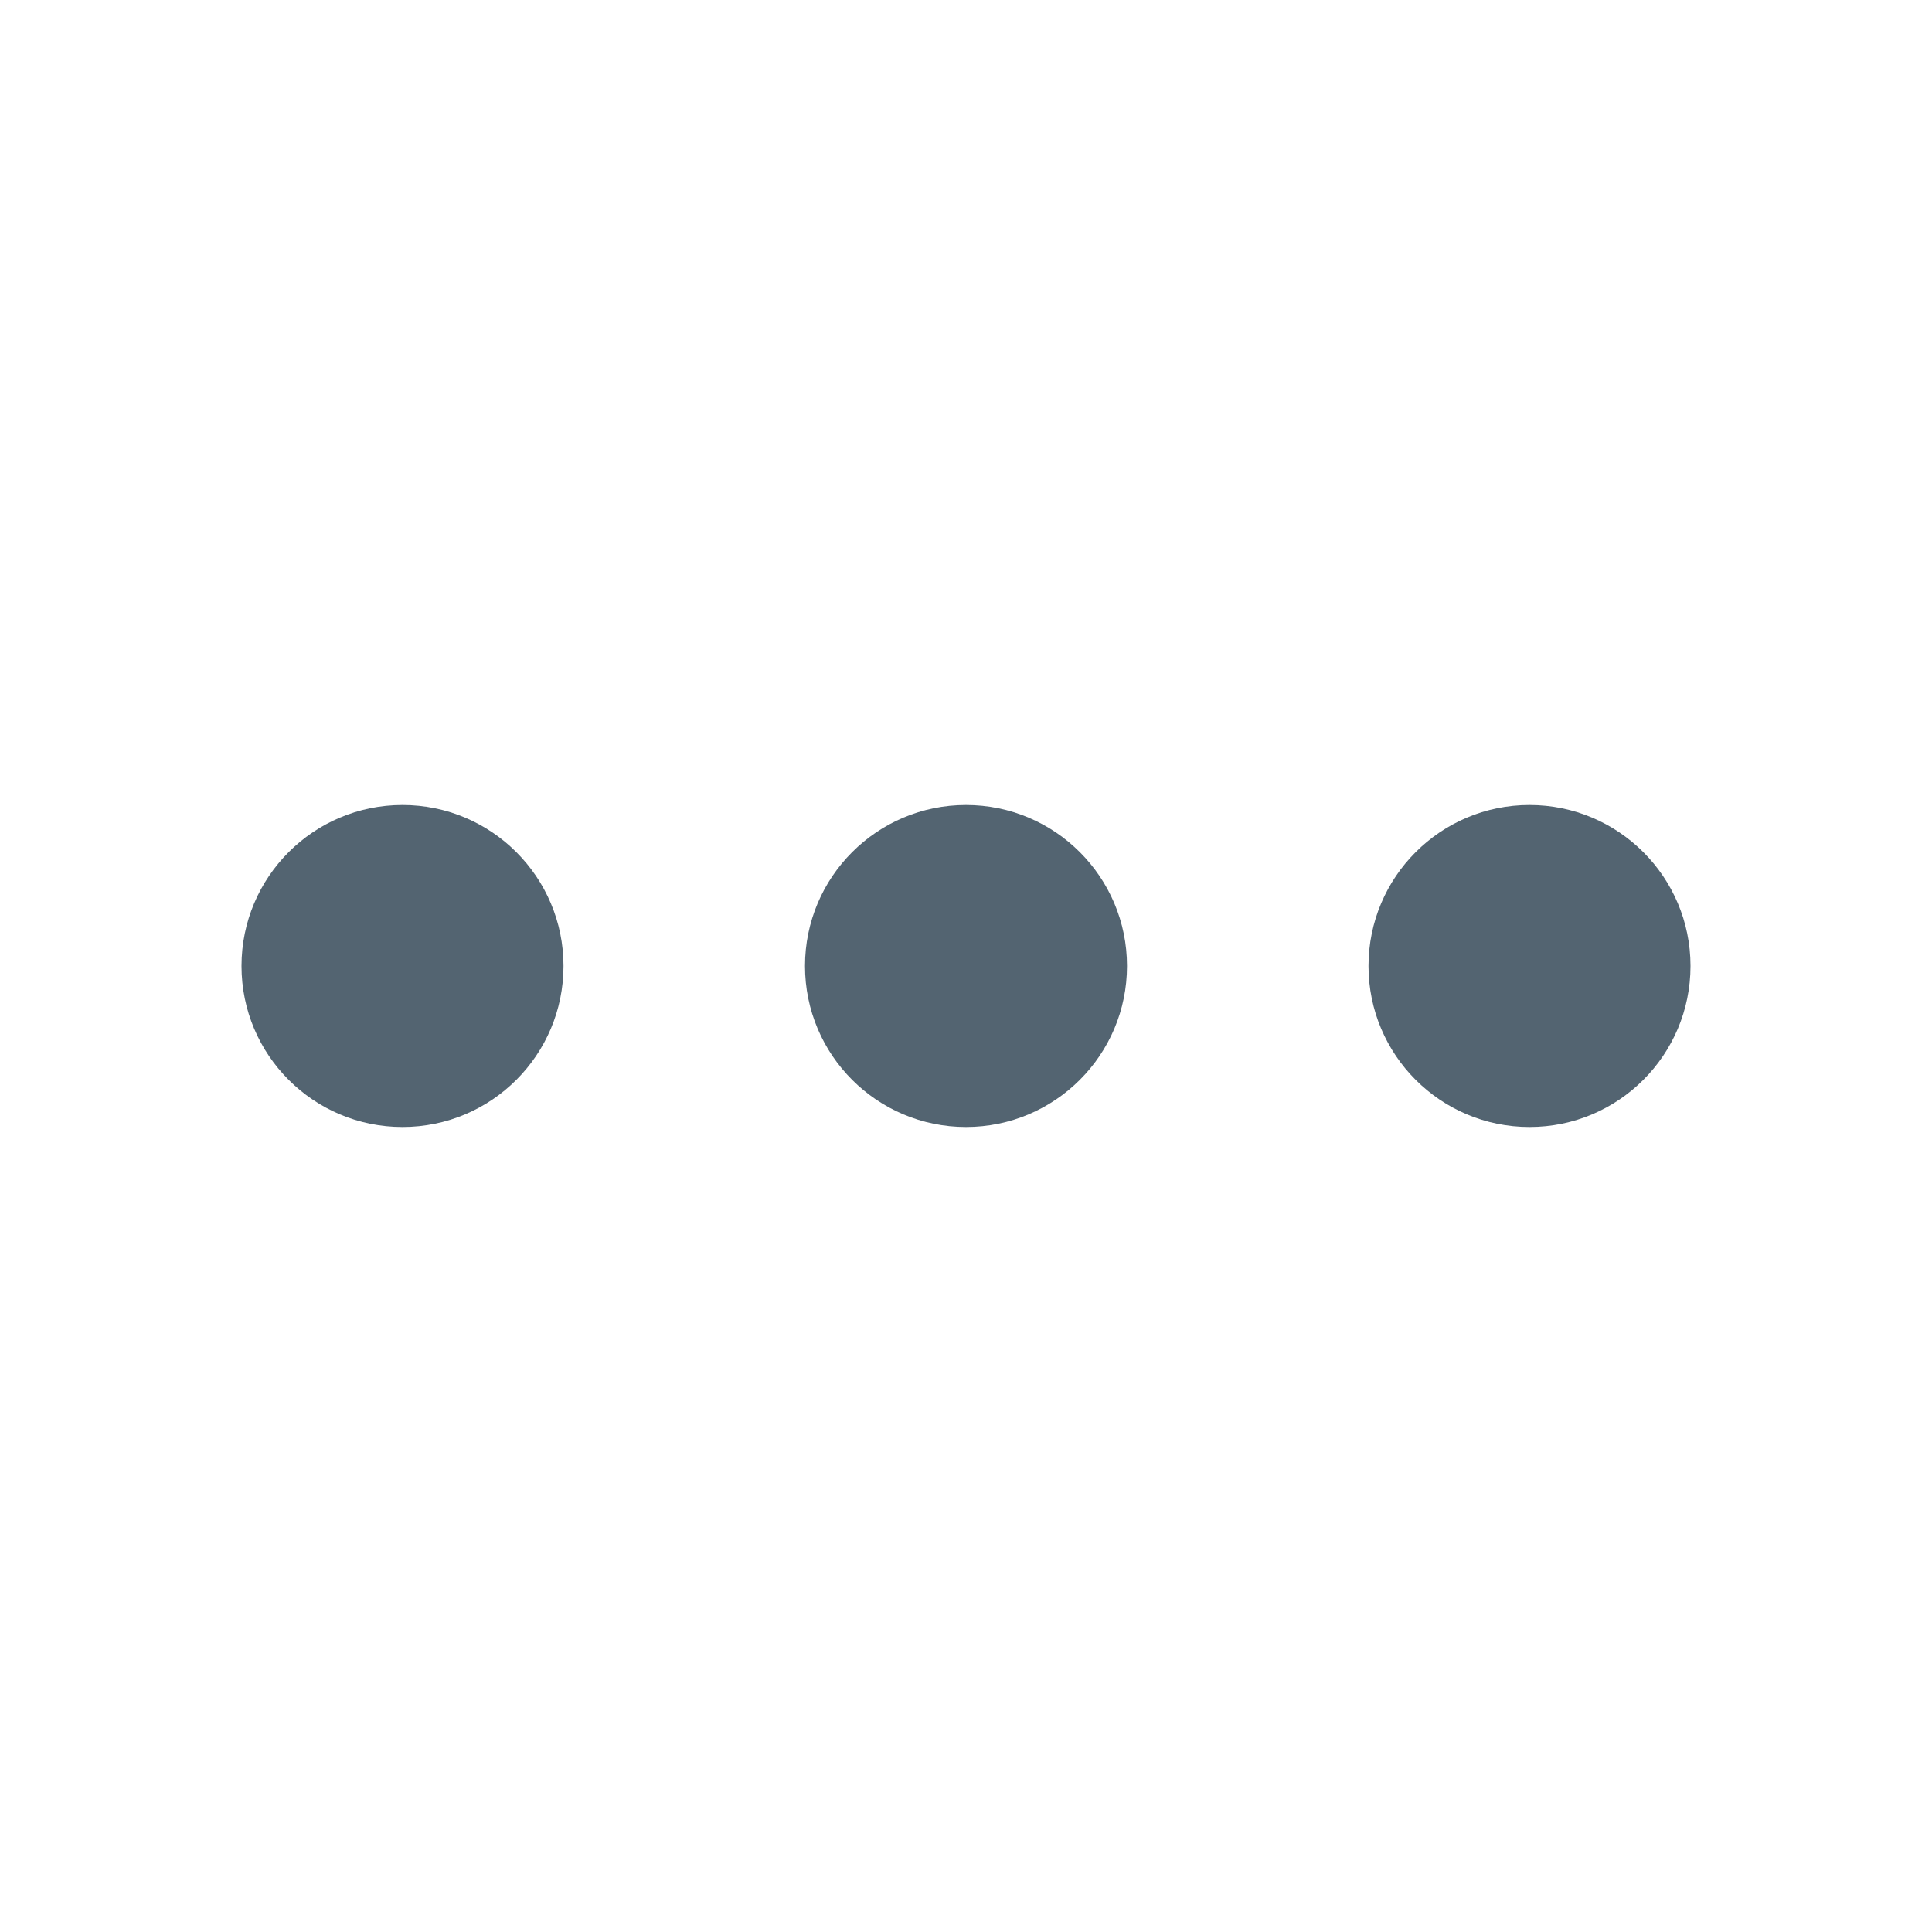
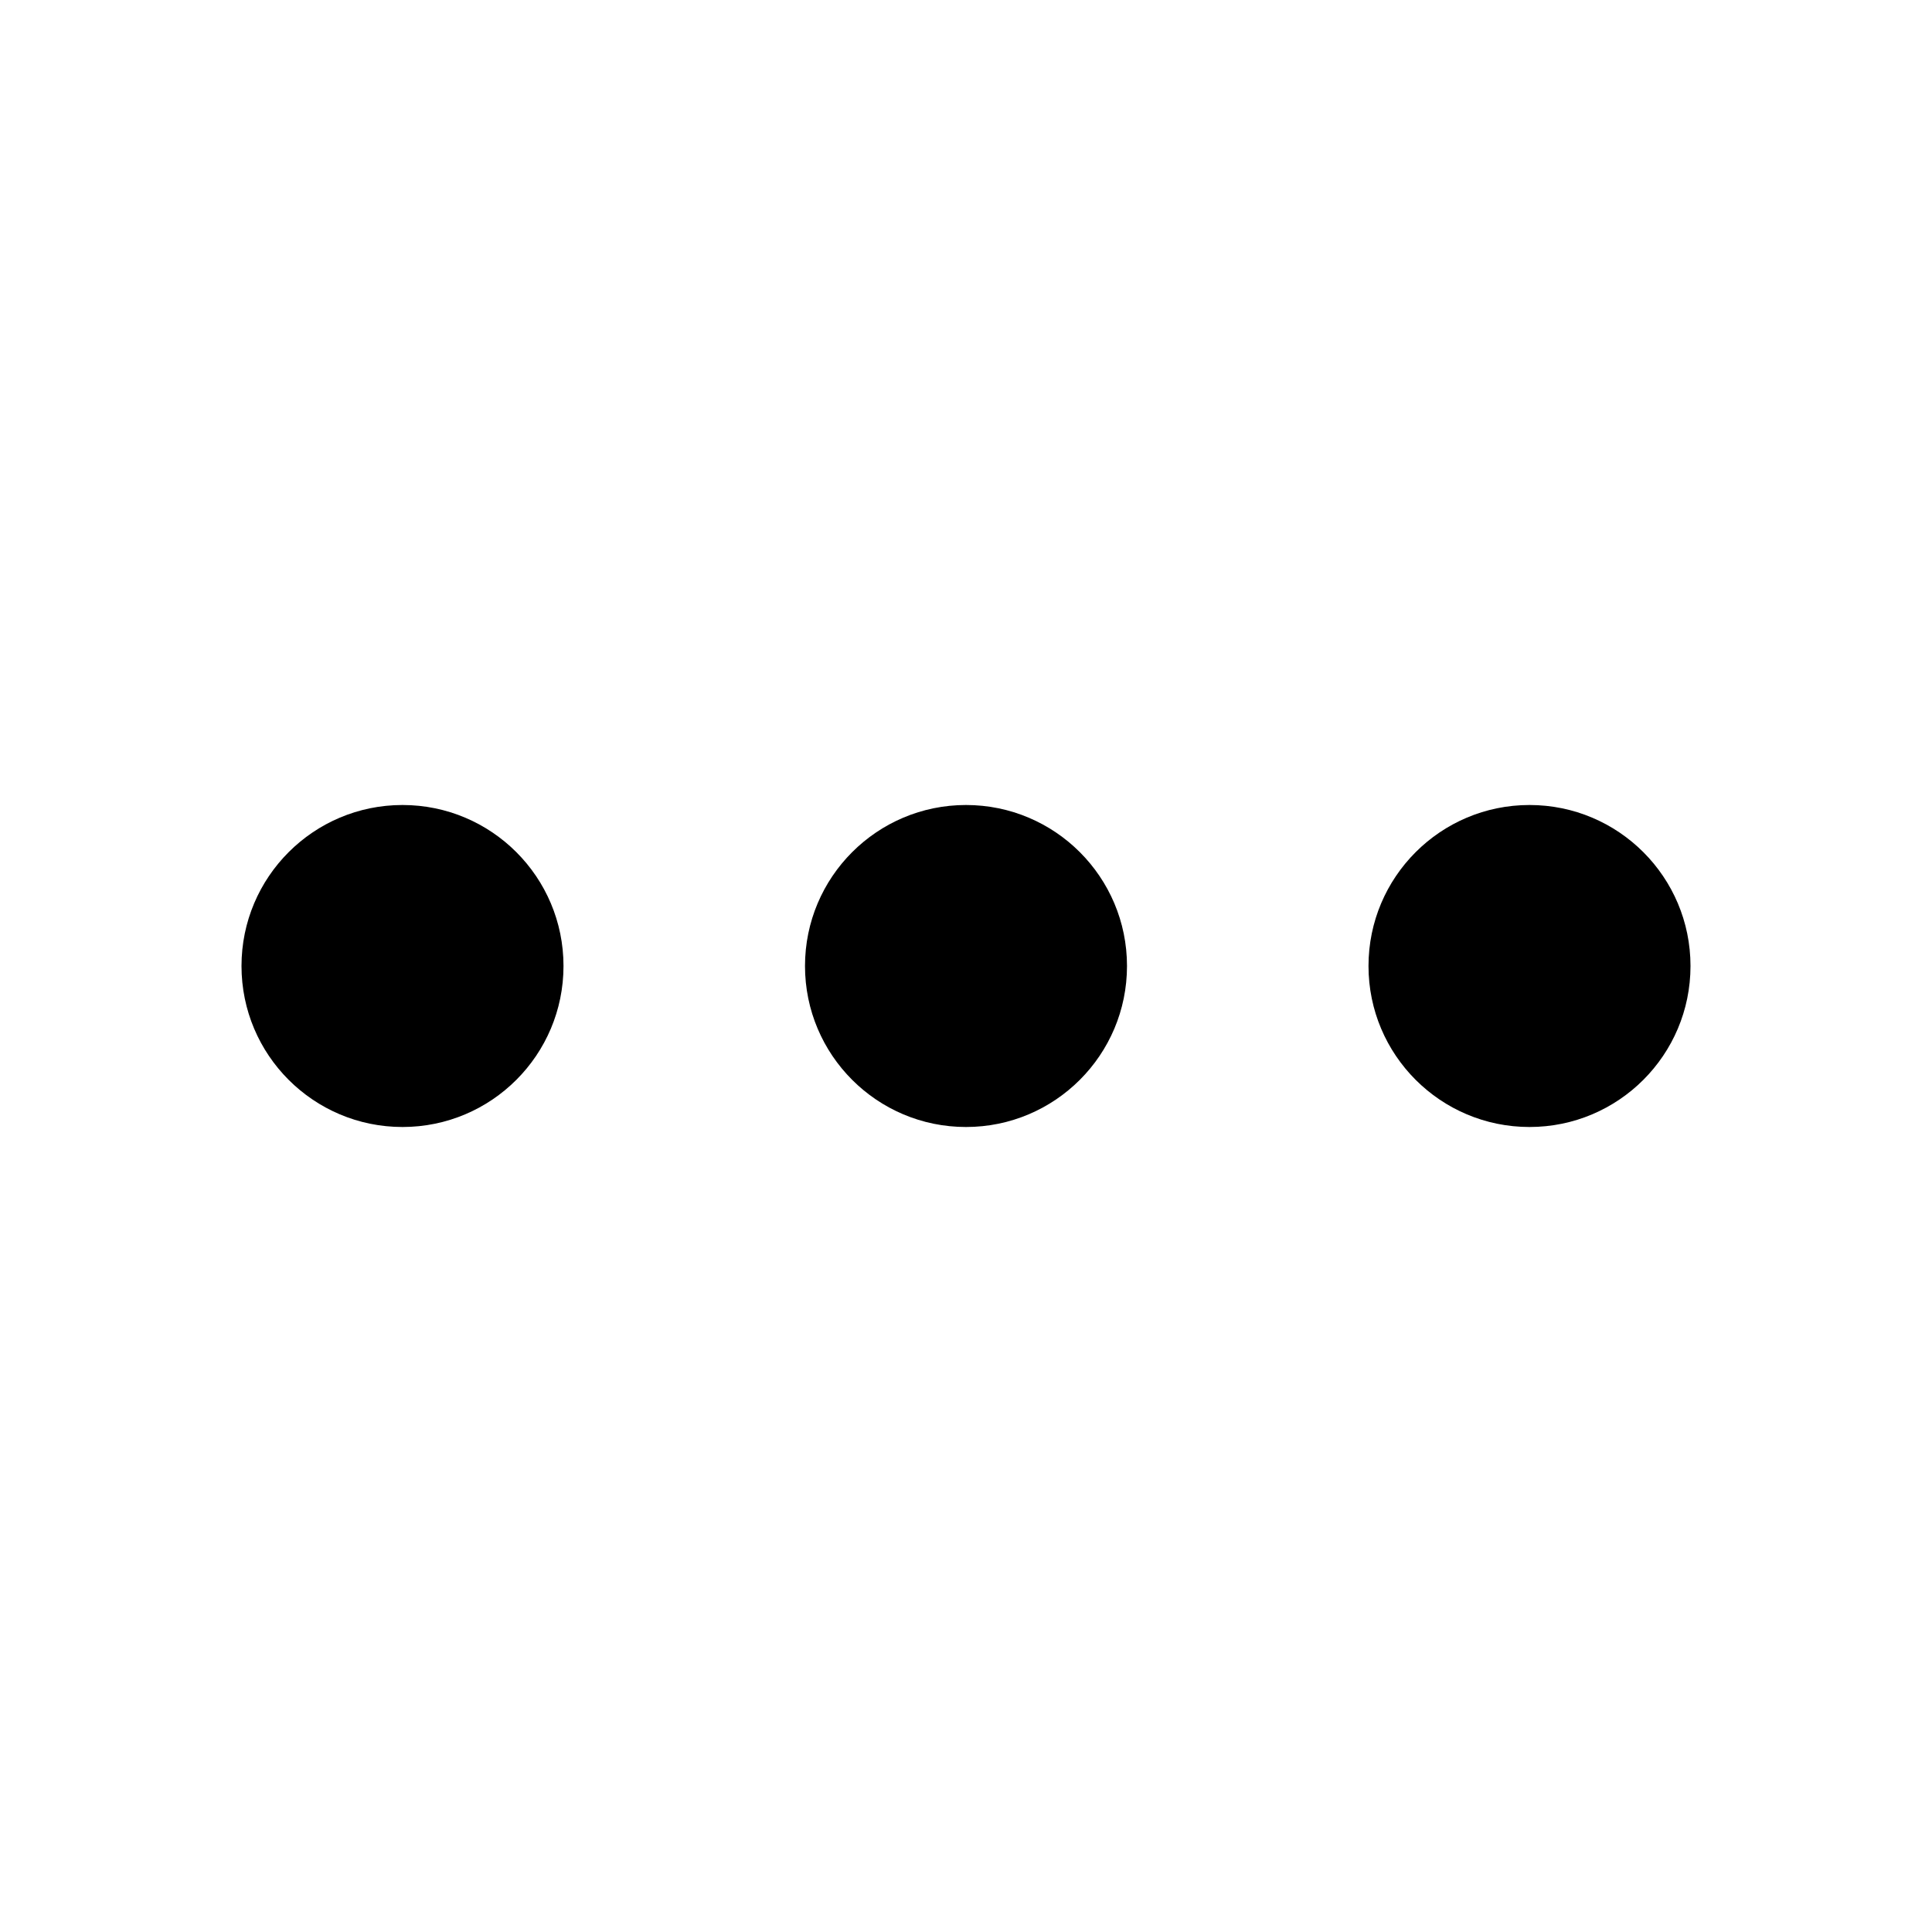
- <svg xmlns="http://www.w3.org/2000/svg" width="24" height="24" viewBox="0 0 24 24">
+ <svg xmlns="http://www.w3.org/2000/svg" width="current" height="current" viewBox="0 0 24 24">
  <g>
-     <circle cx="5" cy="12" r="2" fill="#536471" />
-     <circle cx="12" cy="12" r="2" fill="#536471" />
-     <circle cx="19" cy="12" r="2" fill="#536471" />
+     <circle cx="5" cy="12" r="2" fill="current" />
+     <circle cx="12" cy="12" r="2" fill="current" />
+     <circle cx="19" cy="12" r="2" fill="current" />
  </g>
</svg>
